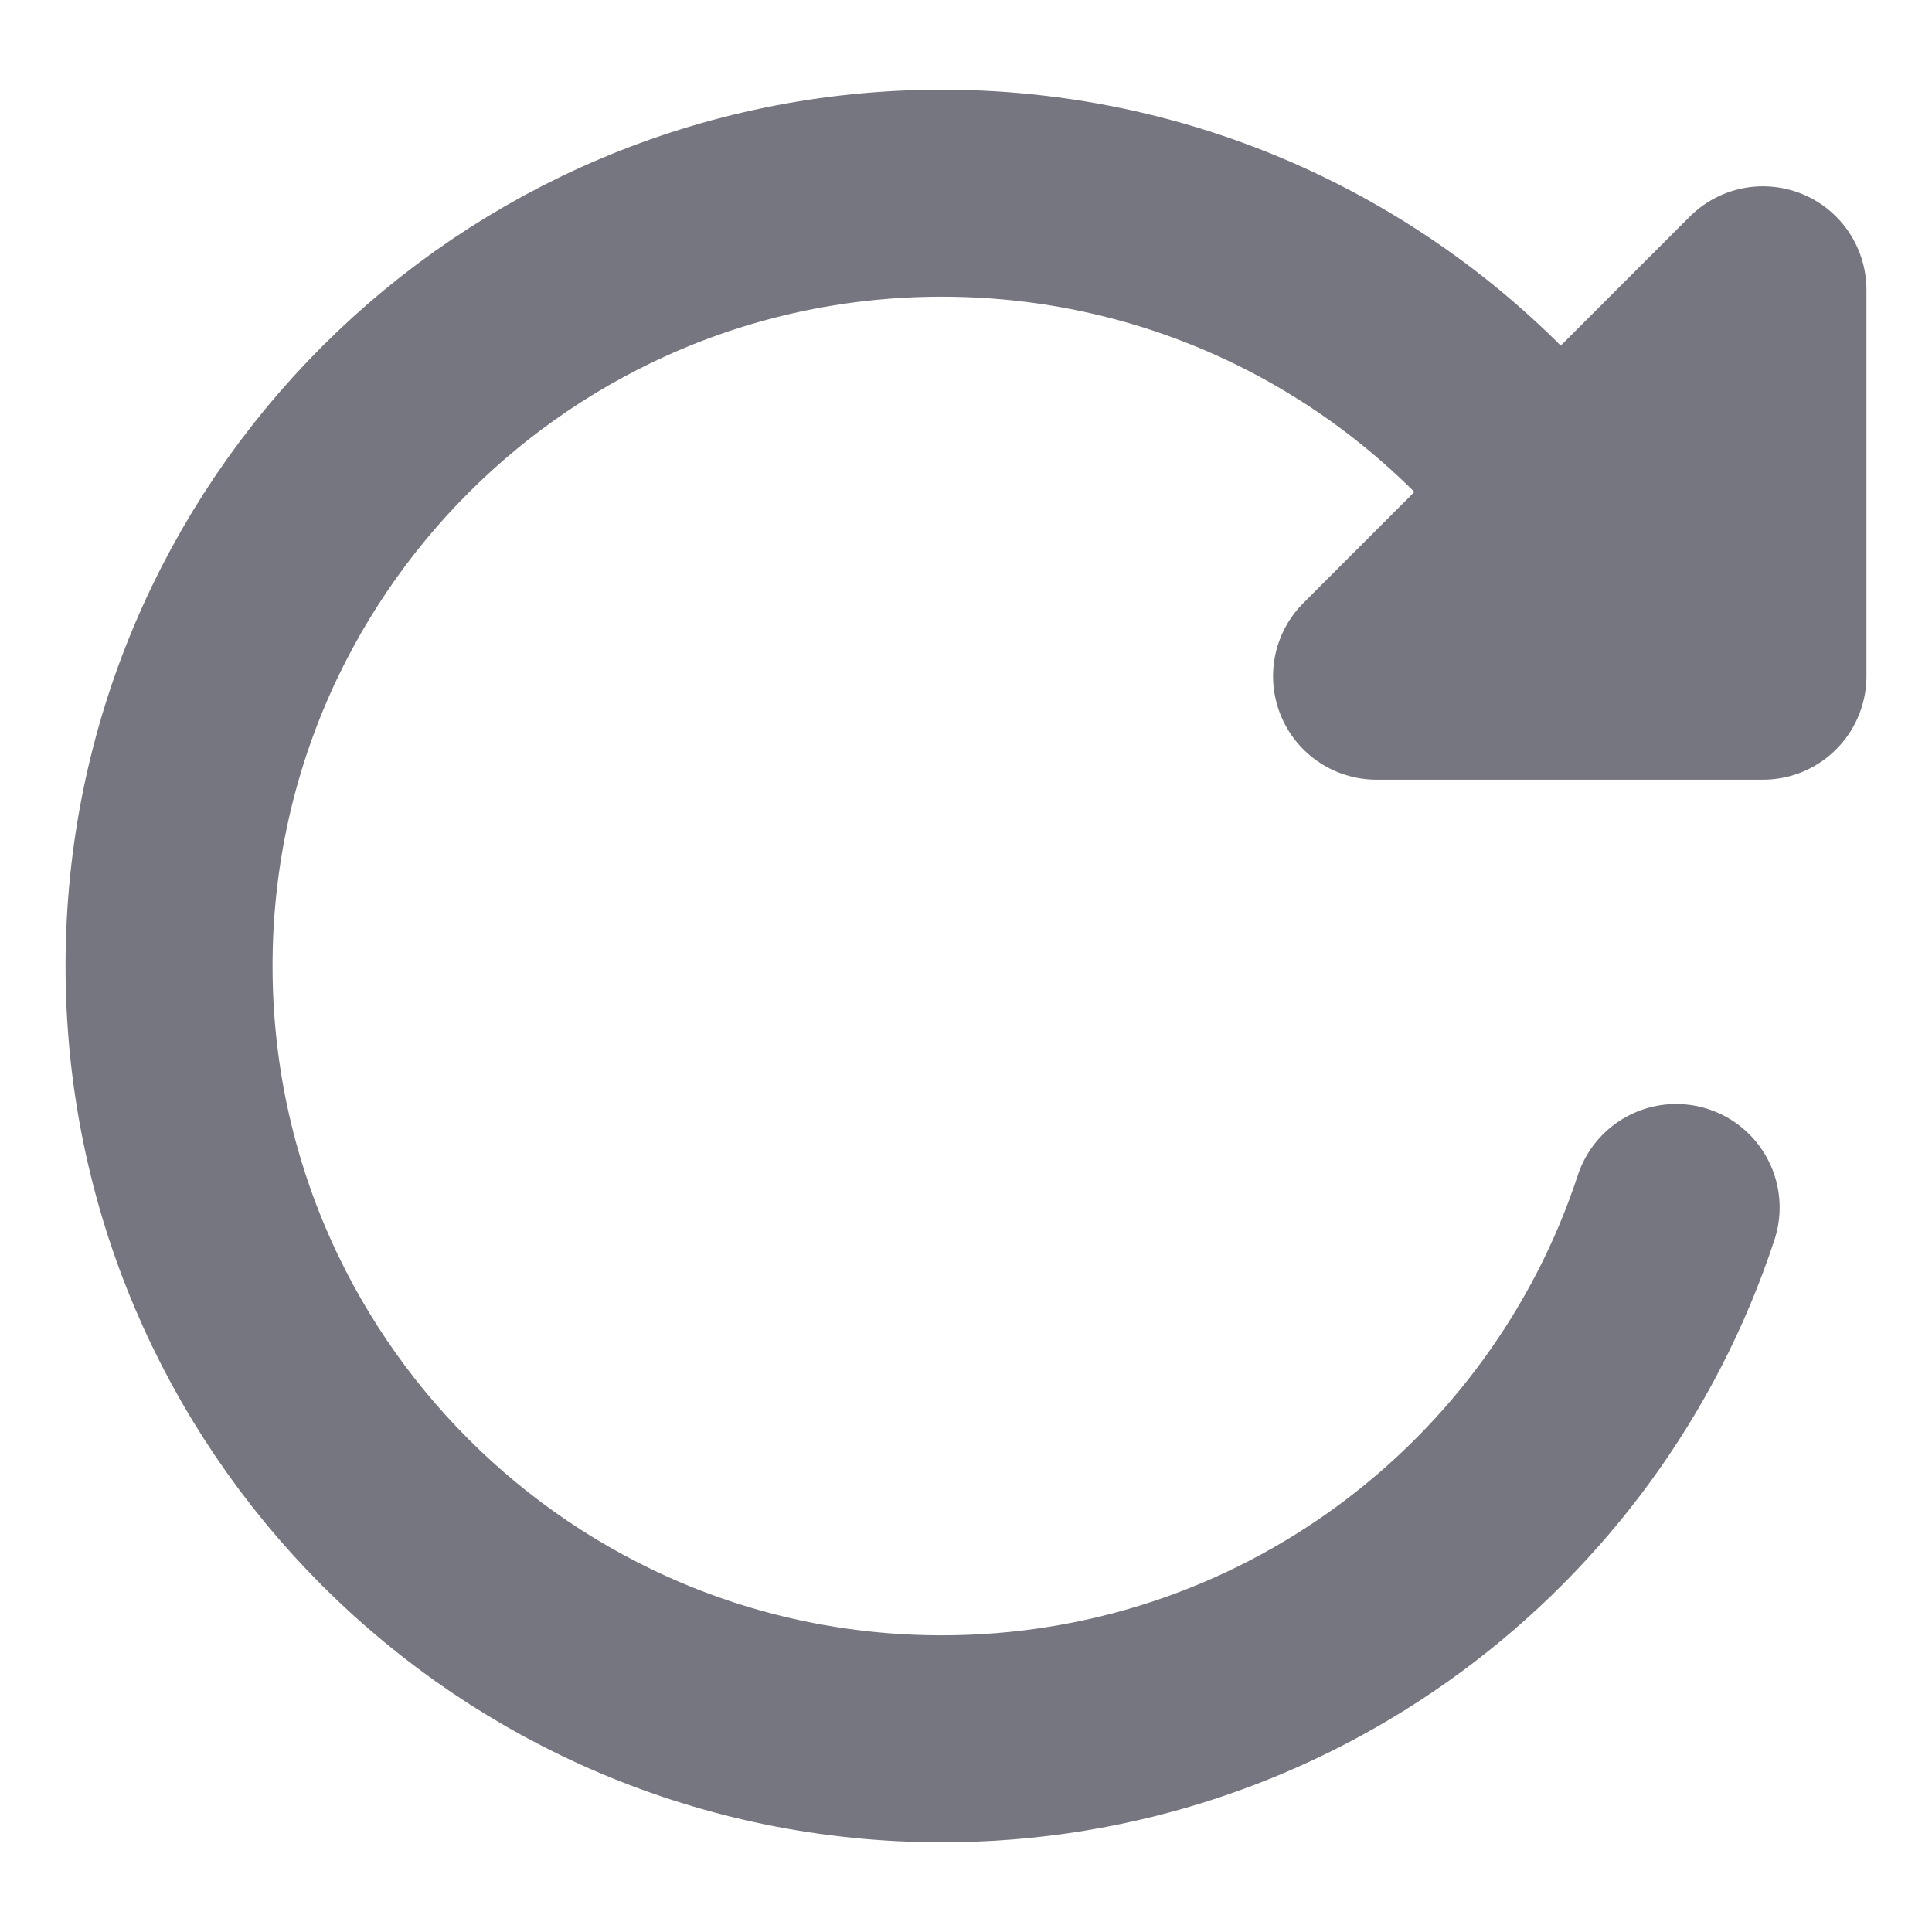
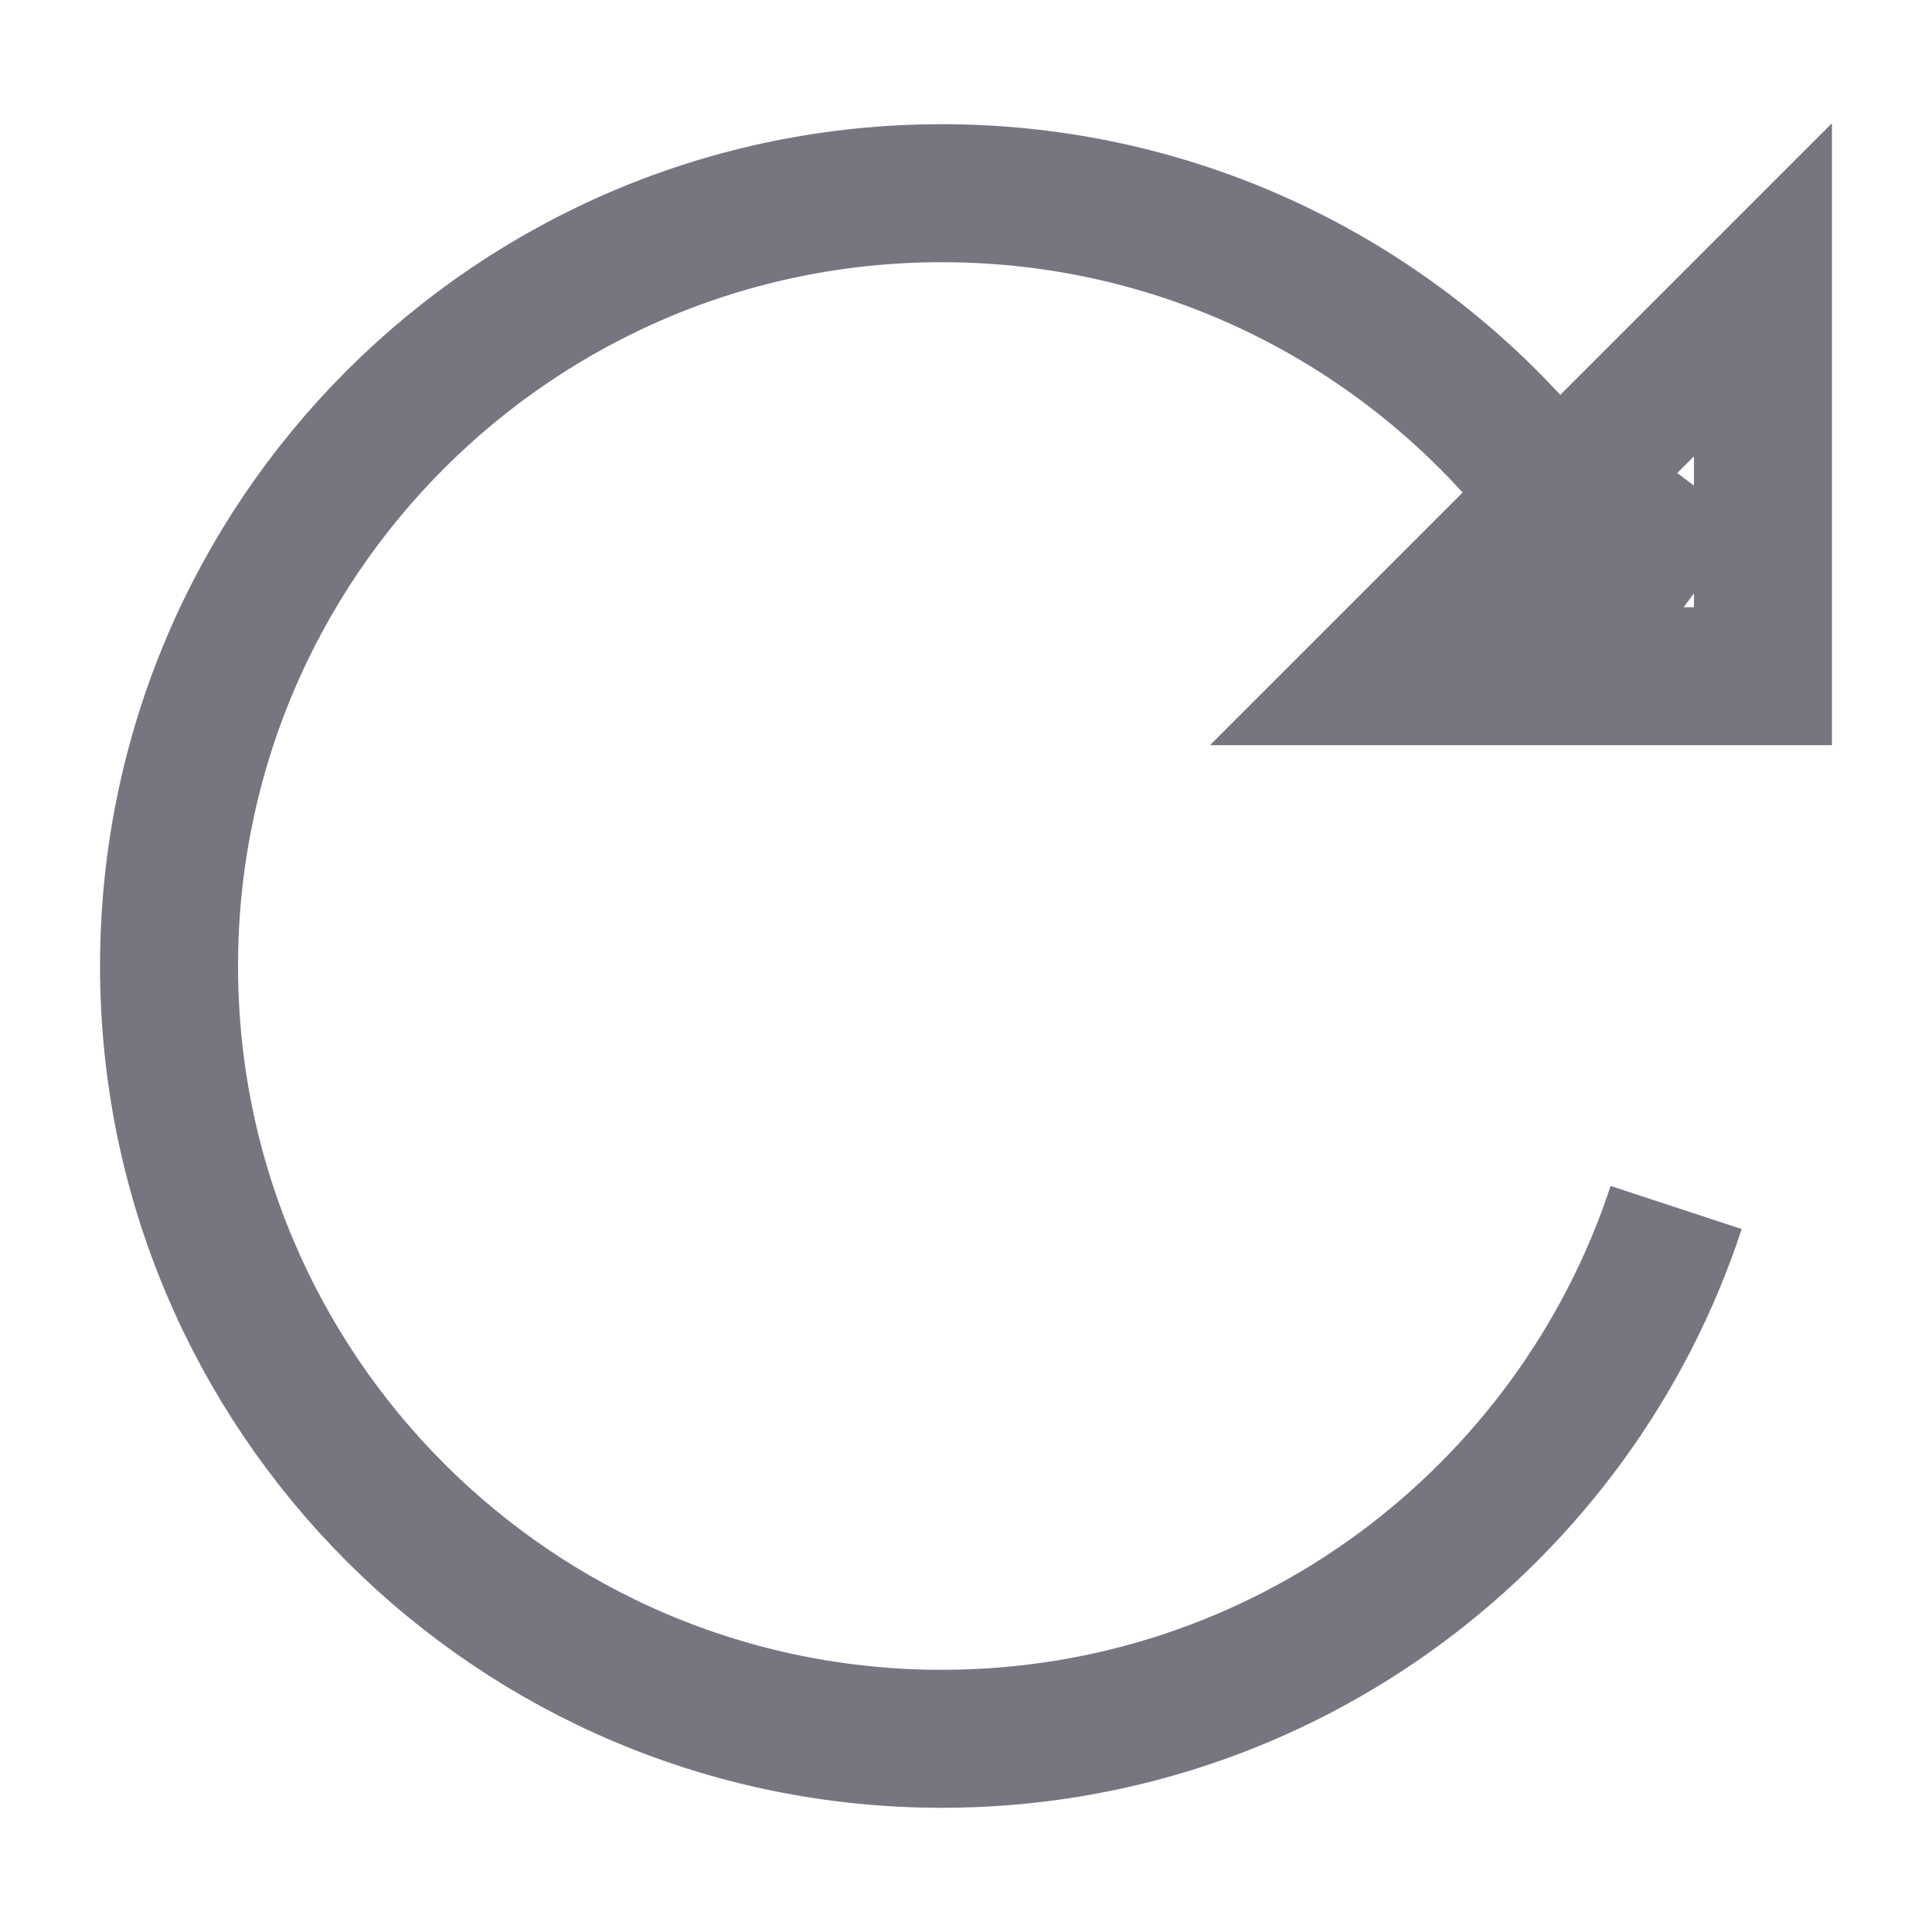
<svg xmlns="http://www.w3.org/2000/svg" width="14" height="14" viewBox="0 0 14 14" fill="none">
-   <path d="M12.146 8.75C11.411 10.986 9.307 12.6 6.825 12.6C3.732 12.6 1.225 10.093 1.225 7C1.225 3.907 3.732 1.4 6.825 1.4C8.639 1.4 10.252 2.262 11.275 3.6M11.676 4.2C11.555 3.991 11.421 3.791 11.275 3.6M11.275 3.6L9.975 4.9H12.775V2.1L11.275 3.6ZM11.375 4.667L12.25 3.5" stroke="#767680" stroke-width="1.5" stroke-linecap="round" stroke-linejoin="round" />
+   <path d="M12.146 8.75C11.411 10.986 9.307 12.6 6.825 12.6C3.732 12.6 1.225 10.093 1.225 7C1.225 3.907 3.732 1.4 6.825 1.4C8.639 1.4 10.252 2.262 11.275 3.6M11.676 4.2C11.555 3.991 11.421 3.791 11.275 3.6M11.275 3.6L9.975 4.9H12.775V2.1L11.275 3.6ZM11.375 4.667L12.25 3.5" stroke="#767680" strokeWidth="1.5" strokeLinecap="round" strokeLinejoin="round" />
</svg>
